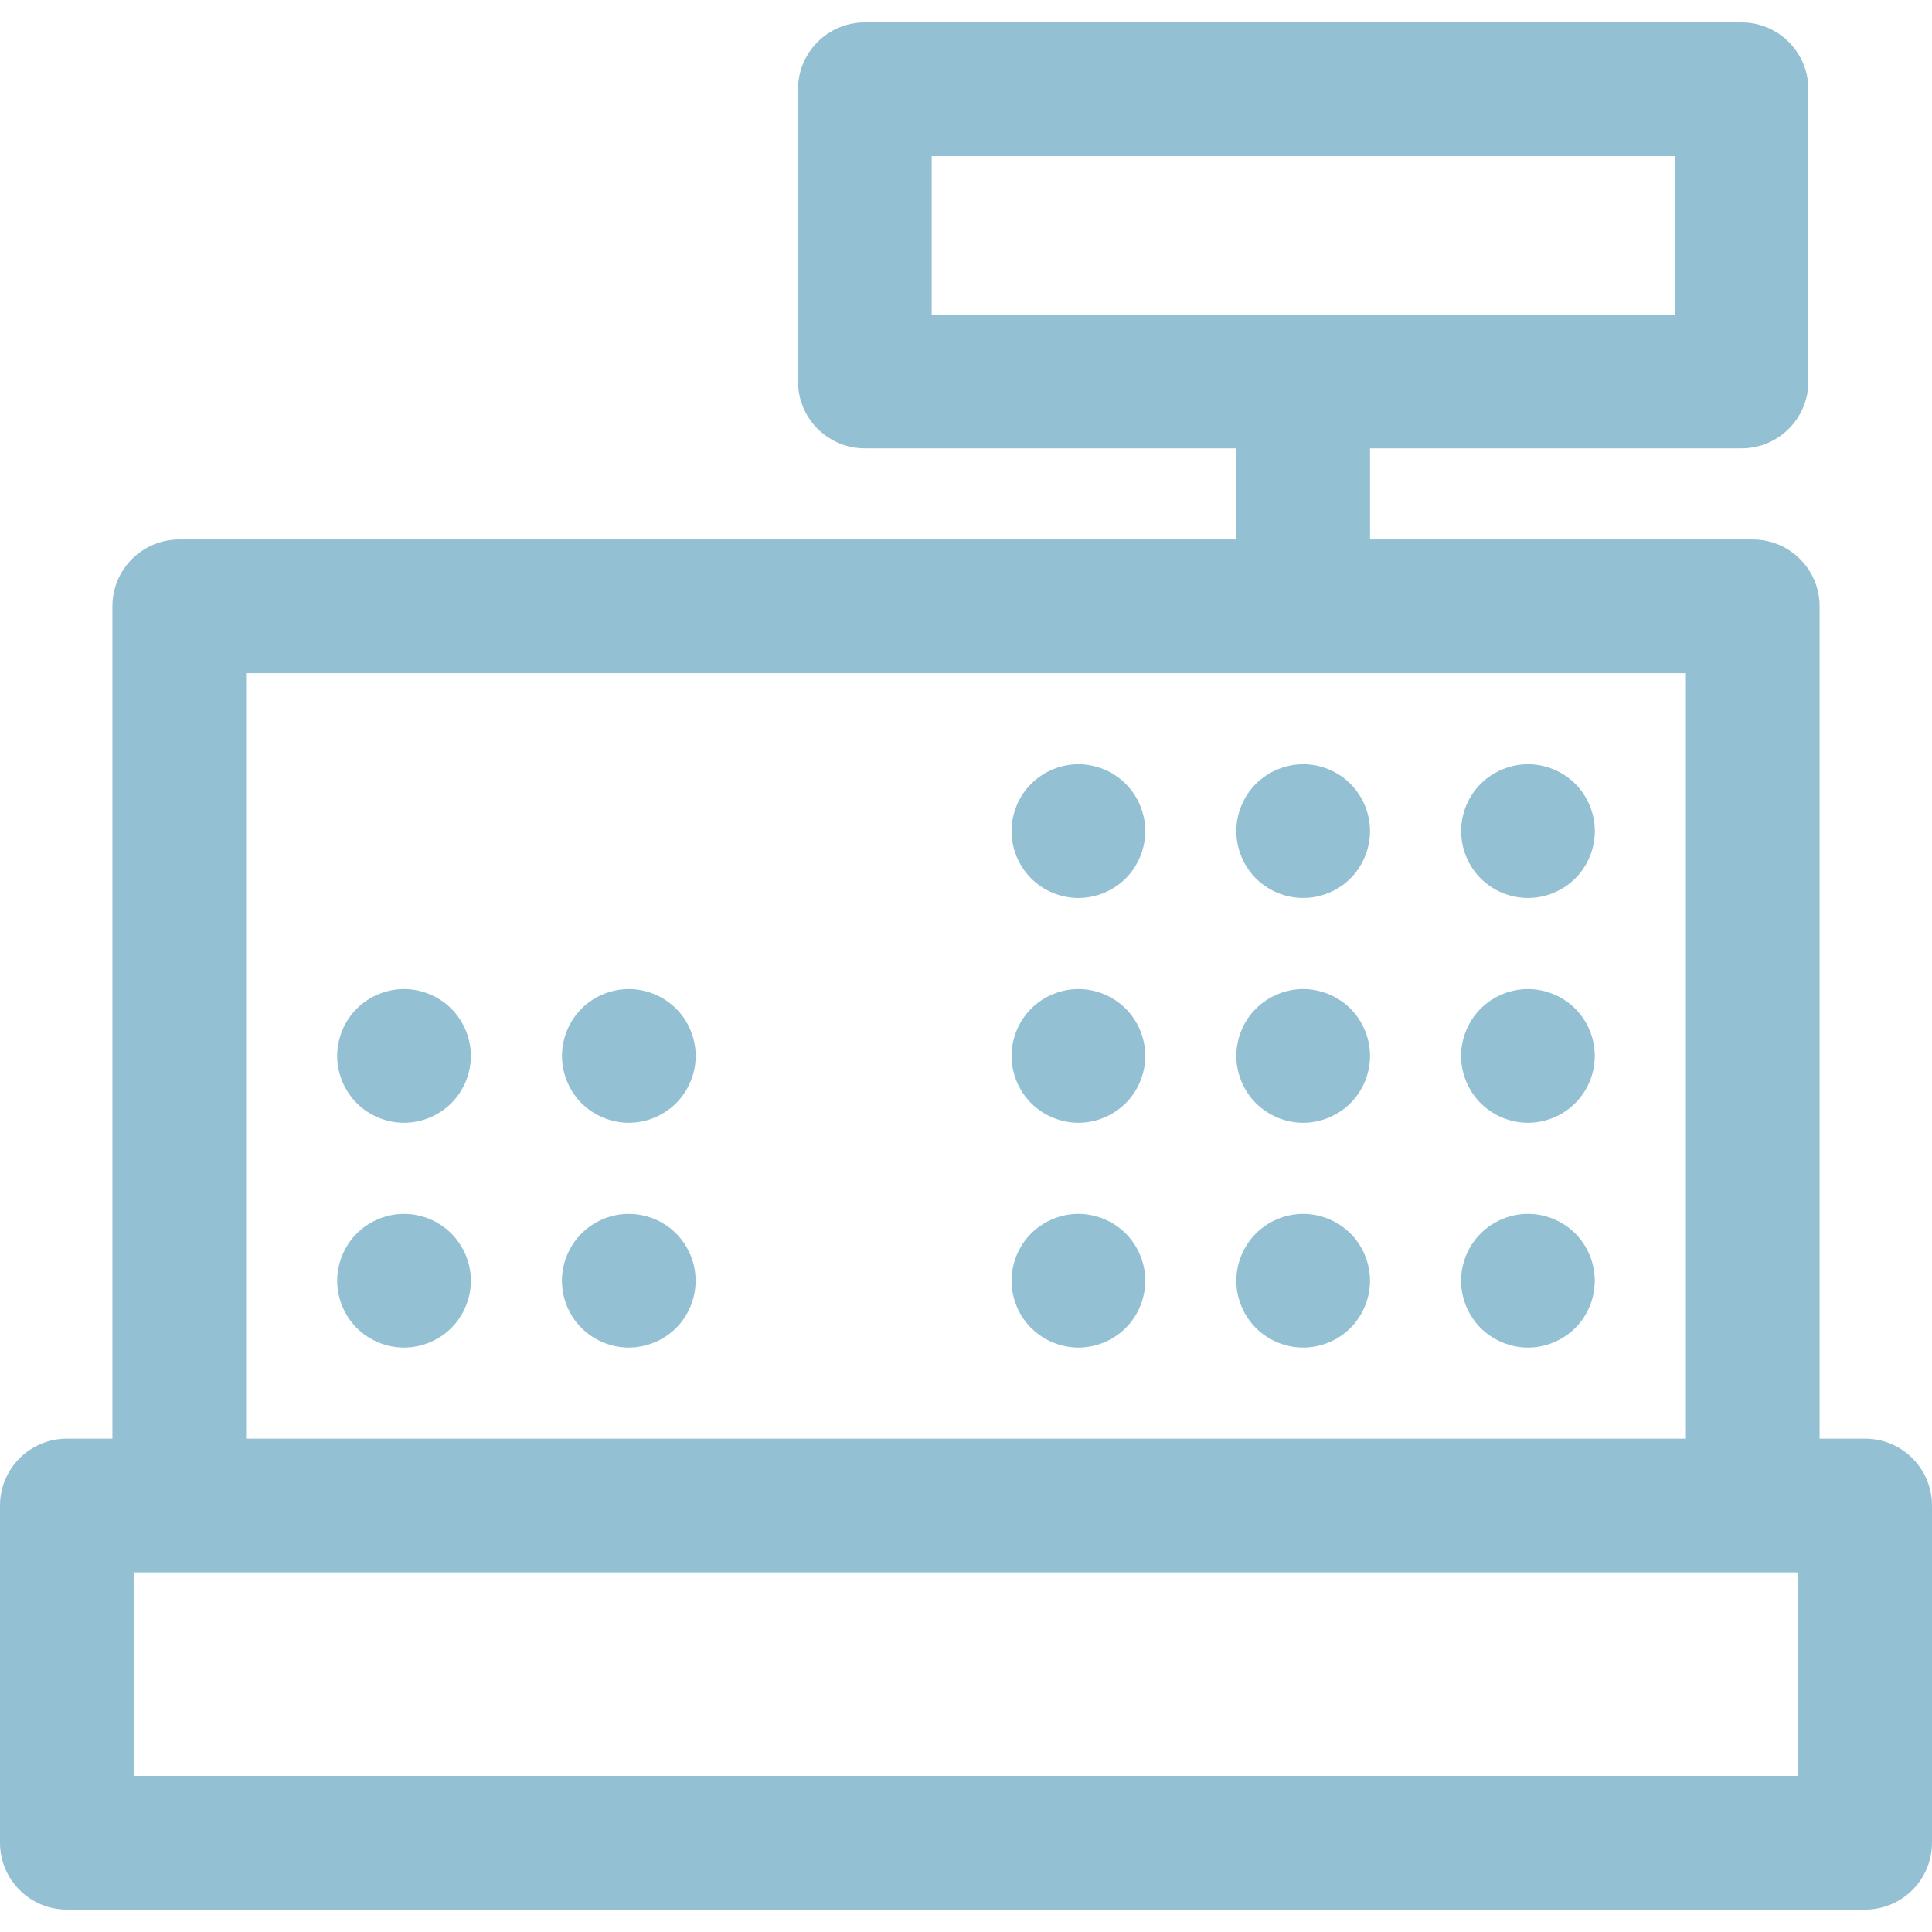
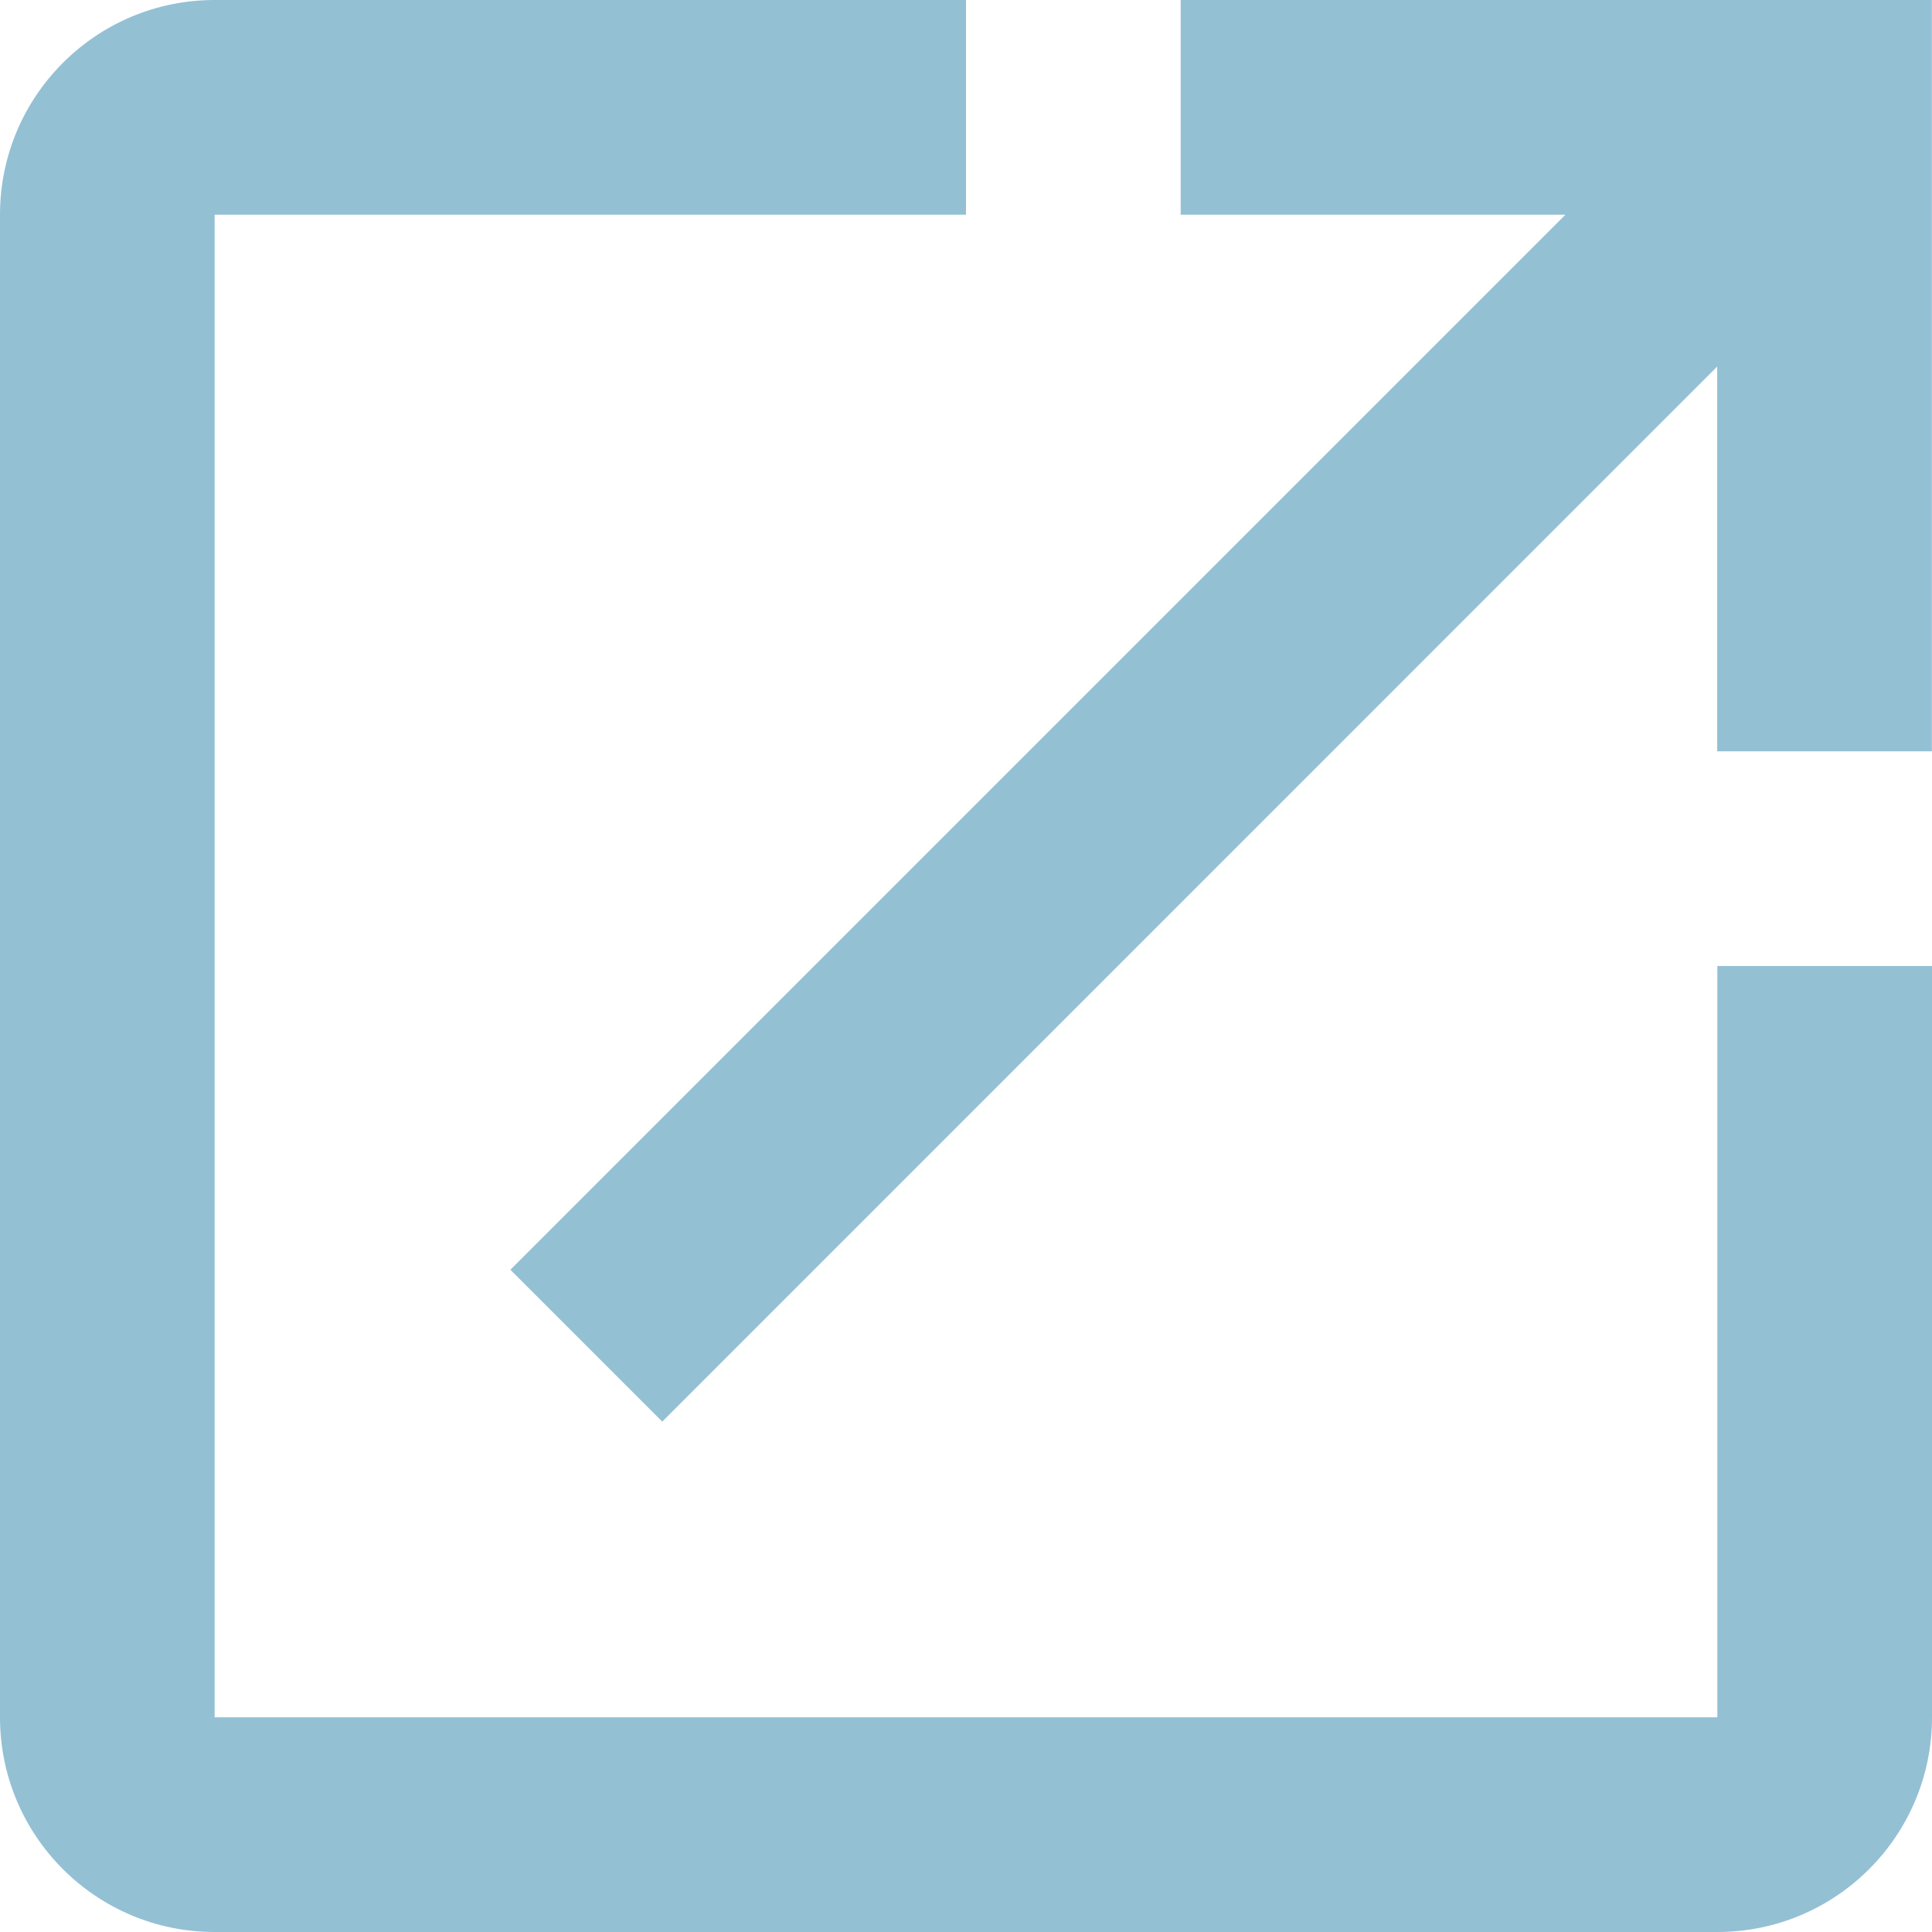
- <svg xmlns="http://www.w3.org/2000/svg" fill="#94c0d4" height="14px" width="14px" version="1.1" id="Capa_1" viewBox="0 0 297 297" xml:space="preserve">
-   <g id="SVGRepo_bgCarrier" stroke-width="0" />
-   <g id="SVGRepo_tracerCarrier" stroke-linecap="round" stroke-linejoin="round" />
-   <g id="SVGRepo_iconCarrier">
-     <g>
-       <path d="M234.894,117.484c-2.713,0-5.364,1.1-7.276,3.012c-1.911,1.911-3.001,4.563-3.001,7.266c0,2.713,1.09,5.354,3.001,7.276 c1.912,1.911,4.563,3.001,7.276,3.001c2.703,0,5.344-1.09,7.266-3.001c1.912-1.922,3.011-4.564,3.011-7.276 c0-2.703-1.099-5.354-3.011-7.266C240.248,118.584,237.597,117.484,234.894,117.484z" />
-       <path d="M200.333,117.484c-2.703,0-5.354,1.1-7.266,3.012c-1.912,1.911-3.012,4.563-3.012,7.266c0,2.713,1.1,5.354,3.012,7.276 c1.911,1.911,4.563,3.001,7.266,3.001c2.702,0,5.354-1.09,7.266-3.001c1.912-1.922,3.011-4.564,3.011-7.276 c0-2.703-1.099-5.354-3.011-7.266C205.686,118.584,203.035,117.484,200.333,117.484z" />
-       <path d="M165.782,117.484c-2.713,0-5.354,1.1-7.266,3.012c-1.922,1.911-3.012,4.563-3.012,7.266c0,2.713,1.09,5.354,3.012,7.276 c1.911,1.911,4.553,3.001,7.266,3.001c2.703,0,5.344-1.09,7.266-3.001c1.912-1.922,3.011-4.564,3.011-7.276 c0-2.703-1.099-5.354-3.011-7.266C171.136,118.584,168.485,117.484,165.782,117.484z" />
-       <path d="M234.884,152.046c-2.703,0-5.355,1.099-7.267,3.011c-1.911,1.912-3.011,4.564-3.011,7.266c0,2.703,1.1,5.355,3.011,7.266 c1.922,1.912,4.563,3.012,7.267,3.012c2.702,0,5.354-1.1,7.266-3.012c1.922-1.911,3.011-4.563,3.011-7.266 c0-2.702-1.089-5.354-3.011-7.266C240.237,153.145,237.586,152.046,234.884,152.046z" />
-       <path d="M200.333,152.046c-2.703,0-5.354,1.099-7.266,3.011c-1.912,1.912-3.012,4.564-3.012,7.266c0,2.703,1.1,5.355,3.012,7.266 c1.911,1.912,4.563,3.012,7.266,3.012c2.702,0,5.354-1.1,7.266-3.012c1.912-1.911,3.011-4.563,3.011-7.266 c0-2.702-1.099-5.354-3.011-7.266C205.686,153.145,203.035,152.046,200.333,152.046z" />
-       <path d="M165.782,152.046c-2.703,0-5.354,1.099-7.266,3.011c-1.912,1.912-3.012,4.564-3.012,7.266c0,2.703,1.1,5.355,3.012,7.266 c1.911,1.912,4.563,3.012,7.266,3.012c2.703,0,5.344-1.1,7.266-3.012c1.912-1.911,3.011-4.563,3.011-7.266 c0-2.702-1.099-5.354-3.011-7.266C171.136,153.145,168.485,152.046,165.782,152.046z" />
-       <path d="M234.884,186.606c-2.703,0-5.355,1.101-7.267,3.011c-1.911,1.912-3.011,4.563-3.011,7.266c0,2.703,1.1,5.355,3.011,7.267 c1.922,1.911,4.563,3.011,7.267,3.011c2.702,0,5.354-1.1,7.275-3.011c1.912-1.912,3.001-4.563,3.001-7.267 c0-2.702-1.089-5.354-3.001-7.266C240.248,187.707,237.597,186.606,234.884,186.606z" />
-       <path d="M200.333,186.606c-2.703,0-5.354,1.101-7.266,3.011c-1.912,1.912-3.012,4.563-3.012,7.266c0,2.703,1.1,5.355,3.012,7.267 c1.911,1.911,4.563,3.011,7.266,3.011c2.702,0,5.354-1.1,7.266-3.011c1.912-1.912,3.011-4.563,3.011-7.267 c0-2.702-1.099-5.354-3.011-7.266C205.686,187.707,203.035,186.606,200.333,186.606z" />
-       <path d="M165.782,186.606c-2.713,0-5.354,1.101-7.266,3.011c-1.922,1.912-3.012,4.563-3.012,7.266c0,2.703,1.09,5.355,3.012,7.267 c1.911,1.911,4.563,3.011,7.266,3.011c2.703,0,5.344-1.1,7.266-3.011c1.912-1.912,3.011-4.563,3.011-7.267 c0-2.702-1.099-5.354-3.011-7.266C171.136,187.707,168.485,186.606,165.782,186.606z" />
-       <path d="M96.67,152.046c-2.712,0-5.354,1.099-7.275,3.011c-1.911,1.912-3.001,4.564-3.001,7.266c0,2.703,1.09,5.355,3.001,7.266 c1.922,1.912,4.563,3.012,7.275,3.012c2.693,0,5.345-1.1,7.267-3.012c1.912-1.911,3.011-4.563,3.011-7.266 c0-2.702-1.099-5.354-3.011-7.266C102.015,153.145,99.374,152.046,96.67,152.046z" />
-       <path d="M62.109,152.046c-2.702,0-5.354,1.099-7.265,3.011c-1.912,1.912-3.012,4.564-3.012,7.266c0,2.703,1.1,5.355,3.012,7.266 c1.91,1.912,4.563,3.012,7.265,3.012c2.703,0,5.354-1.1,7.267-3.012c1.911-1.911,3.011-4.563,3.011-7.266 c0-2.702-1.1-5.354-3.011-7.266C67.464,153.145,64.813,152.046,62.109,152.046z" />
-       <path d="M96.66,186.606c-2.702,0-5.354,1.101-7.266,3.011c-1.911,1.912-3.011,4.563-3.011,7.266c0,2.703,1.1,5.355,3.011,7.267 c1.922,1.911,4.563,3.011,7.266,3.011c2.703,0,5.354-1.1,7.276-3.011c1.912-1.912,3.001-4.563,3.001-7.267 c0-2.702-1.089-5.354-3.001-7.266C102.024,187.707,99.374,186.606,96.66,186.606z" />
-       <path d="M62.109,186.606c-2.702,0-5.354,1.101-7.265,3.011c-1.912,1.912-3.012,4.563-3.012,7.266c0,2.703,1.1,5.355,3.012,7.267 c1.91,1.911,4.563,3.011,7.265,3.011c2.703,0,5.354-1.1,7.267-3.011c1.911-1.912,3.011-4.563,3.011-7.267 c0-2.702-1.1-5.354-3.011-7.266C67.464,187.707,64.813,186.606,62.109,186.606z" />
-       <path d="M286.724,221.163h-7.003V93.207c0-5.676-4.601-10.277-10.276-10.277h-58.833V68.925h57.105 c5.676,0,10.277-4.602,10.277-10.276V13.721c0-5.676-4.602-10.277-10.277-10.277H132.95c-5.676,0-10.276,4.602-10.276,10.277 v44.928c0,5.675,4.601,10.276,10.276,10.276h57.107V82.93H27.556c-5.676,0-10.276,4.602-10.276,10.277v127.956h-7.003 C4.602,221.163,0,225.765,0,231.44v51.84c0,5.675,4.602,10.276,10.276,10.276h276.447c5.675,0,10.276-4.602,10.276-10.276v-51.84 C297,225.765,292.398,221.163,286.724,221.163z M143.227,23.997H257.44v24.374H143.227V23.997z M37.833,103.484h221.334v117.679 H37.833V103.484z M276.446,241.717v31.286H20.554v-31.286H276.446z" />
+ <svg xmlns="http://www.w3.org/2000/svg" id="size" width="14.184" height="14.184" viewBox="0 0 14.184 14.184">
+   <g id="Group_2343" data-name="Group 2343">
+     <g id="Group_2342" data-name="Group 2342">
+       <path id="Path_939" data-name="Path 939" d="M12.608,12.608H1.576V1.576H7.092V0H1.576A1.576,1.576,0,0,0,0,1.576V12.608a1.576,1.576,0,0,0,1.576,1.576H12.608a1.576,1.576,0,0,0,1.576-1.576V7.092H12.608Z" fill="#94c0d4" />
+       <path id="Path_940" data-name="Path 940" d="M106.361,0V1.576h2.825L101.44,9.322l1.115,1.115L110.3,2.691V5.516h1.576V0Z" transform="translate(-97.693)" fill="#94c0d4" />
    </g>
  </g>
</svg>
